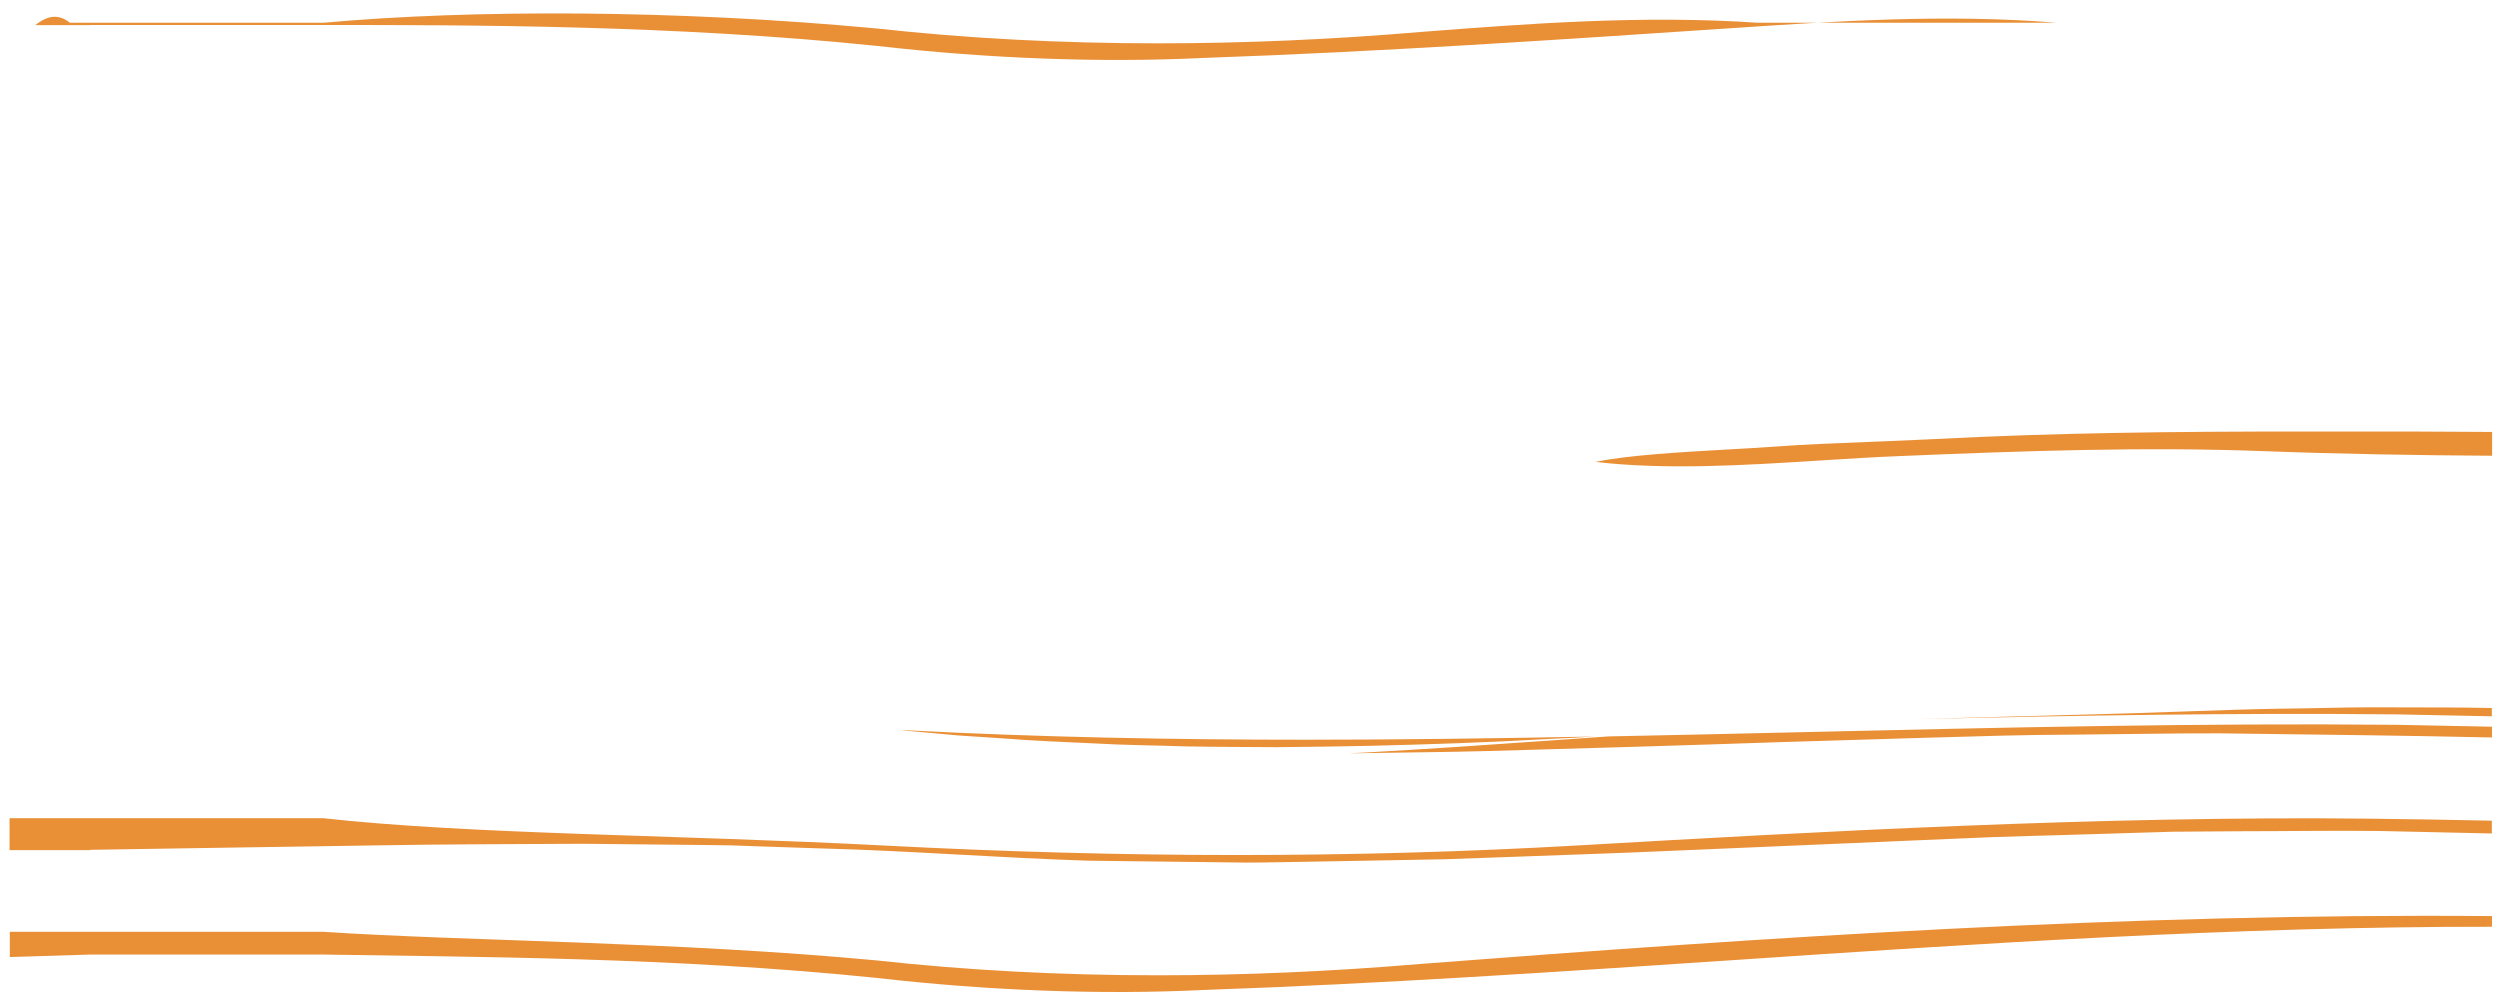
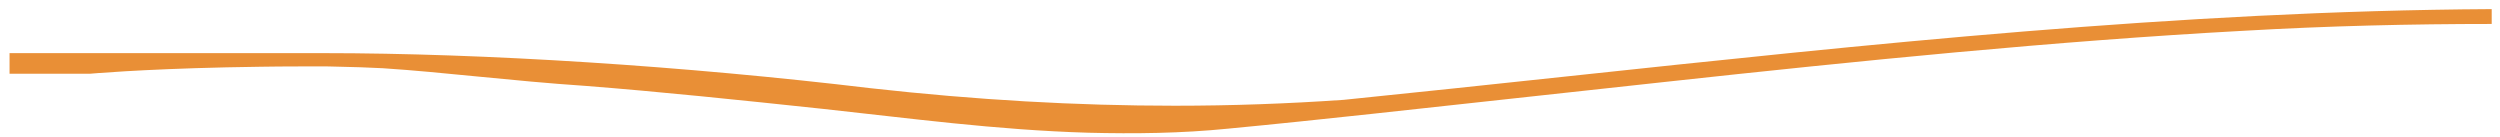
- <svg xmlns="http://www.w3.org/2000/svg" version="1.1" width="110px" height="44px">
-   <g transform="matrix(1 0 0 1 -327 -61 )">
-     <path d="M 109.653 19.006  C 107.494 18.986  105.323 18.986  103.092 18.986  L 101.501 18.986  C 95.508 18.986  90.429 19.043  85.131 19.319  C 84.218 19.366  83.275 19.402  82.361 19.439  C 80.892 19.496  79.374 19.553  77.911 19.663  C 77.409 19.699  76.774 19.736  76.109 19.772  C 74.071 19.887  71.579 20.027  70.206 20.324  C 73.321 20.689  76.804 20.47  80.178 20.256  C 81.352 20.183  82.458 20.111  83.547 20.069  C 89.007 19.84  94.341 19.652  99.59 19.85  C 103.031 19.98  106.406 20.032  109.653 20.053  L 109.653 19.006  Z M 108.25 31.131  L 104.253 31.121  C 102.922 31.126  101.592 31.173  100.262 31.183  C 97.607 31.23  94.904 31.366  92.243 31.428  L 84.212 31.642  L 84.176 31.642  C 91.197 31.485  98.357 31.36  105.474 31.433  C 106.902 31.465  108.292 31.491  109.641 31.517  L 109.641 31.152  L 108.25 31.131  Z M 65.562 33.043  C 69.837 32.923  74.113 32.798  78.388 32.652  L 84.811 32.459  C 86.951 32.397  89.092 32.329  91.239 32.324  C 93.386 32.308  95.527 32.262  97.673 32.267  L 104.114 32.35  C 105.952 32.371  107.803 32.413  109.647 32.449  L 109.647 31.975  C 108.292 31.949  106.895 31.923  105.462 31.892  C 96.7 31.808  87.852 32.017  79.295 32.215  C 76.477 32.282  73.629 32.345  70.775 32.402  L 68.193 32.584  C 65.526 32.772  62.859 32.954  60.18 33.105  C 59.902 33.121  59.617 33.131  59.339 33.147  C 61.414 33.11  63.488 33.1  65.562 33.043  Z M 3.964 1.105  L 3.964 1.1  L 14.232 1.1  C 20.745 1.1  29.665 1.1  38.609 2.022  C 43.526 2.584  48.49 2.767  52.977 2.548  C 60.633 2.282  68.453 1.756  76.012 1.251  C 80.801 0.928  85.627 0.605  90.483 1  L 77.324 1  C 72.329 0.663  67.382 1.027  62.508 1.407  C 58.565 1.741  54.707 1.907  50.958 1.907  C 46.664 1.907  42.522 1.689  38.555 1.251  C 29.623 0.418  20.727 0.418  14.238 1  L 3.075 1  C 2.494 0.532  1.974 0.772  1.551 1.105  L 3.964 1.105  Z M 68.18 32.512  C 68.846 32.485  69.505 32.449  70.164 32.407  C 65.961 32.485  61.728 32.548  57.477 32.548  C 51.617 32.548  45.733 32.439  39.885 32.131  L 39.607 32.131  C 39.8 32.147  39.994 32.163  40.181 32.178  L 42.171 32.36  L 44.148 32.491  C 45.467 32.595  46.797 32.647  48.128 32.709  C 49.458 32.788  50.794 32.793  52.131 32.84  C 53.467 32.866  54.804 32.866  56.14 32.876  C 57.477 32.86  58.819 32.85  60.156 32.819  C 62.835 32.756  65.514 32.668  68.18 32.512  Z M 0.432 42.11  L 3.964 42  L 14.232 42  C 20.745 42.11  29.665 42.11  38.609 43.032  C 43.526 43.595  48.49 43.777  52.977 43.558  C 60.633 43.293  68.453 42.767  76.012 42.262  C 87.078 41.517  98.375 40.762  109.647 40.777  L 109.647 40.308  C 93.622 40.168  77.735 41.241  62.508 42.413  C 58.565 42.746  54.707 42.913  50.958 42.913  C 46.664 42.913  42.522 42.694  38.549 42.256  C 29.617 41.423  20.721 41.423  14.232 41  L 0.432 41  L 0.432 42.11  Z M 3.964 37.407  L 3.964 37.392  C 3.964 37.392  6.135 37.355  9.927 37.298  C 11.825 37.272  14.129 37.235  16.772 37.194  C 19.415 37.147  22.408 37.142  25.668 37.126  C 27.301 37.142  29 37.163  30.766 37.178  L 32.096 37.194  C 32.544 37.209  32.997 37.225  33.451 37.241  C 34.358 37.272  35.283 37.303  36.22 37.334  C 39.921 37.428  43.858 37.741  47.898 37.871  C 49.911 37.897  51.955 37.918  54.024 37.944  C 55.058 37.97  56.11 37.939  57.162 37.923  C 58.214 37.902  59.273 37.887  60.337 37.866  C 61.401 37.845  62.466 37.824  63.536 37.808  C 64.607 37.772  65.683 37.73  66.759 37.694  C 68.912 37.61  71.077 37.548  73.236 37.449  C 77.566 37.262  81.896 37.079  86.159 36.897  C 88.288 36.793  90.417 36.762  92.509 36.689  C 93.555 36.657  94.595 36.626  95.629 36.595  C 96.663 36.59  97.691 36.579  98.713 36.574  C 100.757 36.574  102.747 36.538  104.724 36.564  C 106.4 36.6  108.038 36.637  109.641 36.673  L 109.641 36.11  C 107.924 36.074  106.158 36.043  104.344 36.022  C 92.364 35.887  79.701 36.61  69.523 37.194  C 64.54 37.48  59.527 37.621  54.411 37.621  C 49.373 37.621  44.233 37.48  38.93 37.204  C 29.617 36.72  20.715 36.72  14.22 36  L 0.42 36  L 0.42 37.407  L 3.964 37.407  Z " fill-rule="nonzero" fill="#e98f36" stroke="none" transform="matrix(1 0 0 1 327 61 )" />
+ <svg xmlns="http://www.w3.org/2000/svg" version="1.1" width="110px" height="6px">
+   <g transform="matrix(1 0 0 1 -342 -81 )">
+     <path d="M 0.42 3.244  L 3.964 3.244  C 3.964 3.244  6.141 3.047  9.957 2.963  C 10.912 2.946  11.964 2.923  13.113 2.923  C 13.676 2.923  14.299 2.912  14.916 2.935  C 15.538 2.946  16.179 2.968  16.845 3.002  C 19.536 3.177  22.499 3.56  25.758 3.779  C 29.018 4.033  32.525 4.399  36.232 4.793  C 39.939 5.193  43.828 5.722  47.886 5.84  C 49.911 5.891  51.98 5.868  54.042 5.66  C 56.122 5.463  58.233 5.238  60.349 5.012  C 64.594 4.551  68.9 4.083  73.212 3.61  C 81.835 2.67  90.483 1.803  98.653 1.358  C 102.439 1.138  106.127 1.054  109.635 1.054  L 109.635 0.401  C 95.883 0.479  82.18 1.949  68.779 3.379  C 65.562 3.723  62.345 4.066  59.122 4.393  C 56.666 4.562  54.199 4.652  51.695 4.652  C 47.372 4.652  42.939 4.399  38.307 3.881  C 30.106 2.901  21.326 2.338  14.22 2.338  L 0.42 2.338  L 0.42 3.244  Z " fill-rule="nonzero" fill="#e98f36" stroke="none" transform="matrix(1 0 0 1 342 81 )" />
  </g>
</svg>
